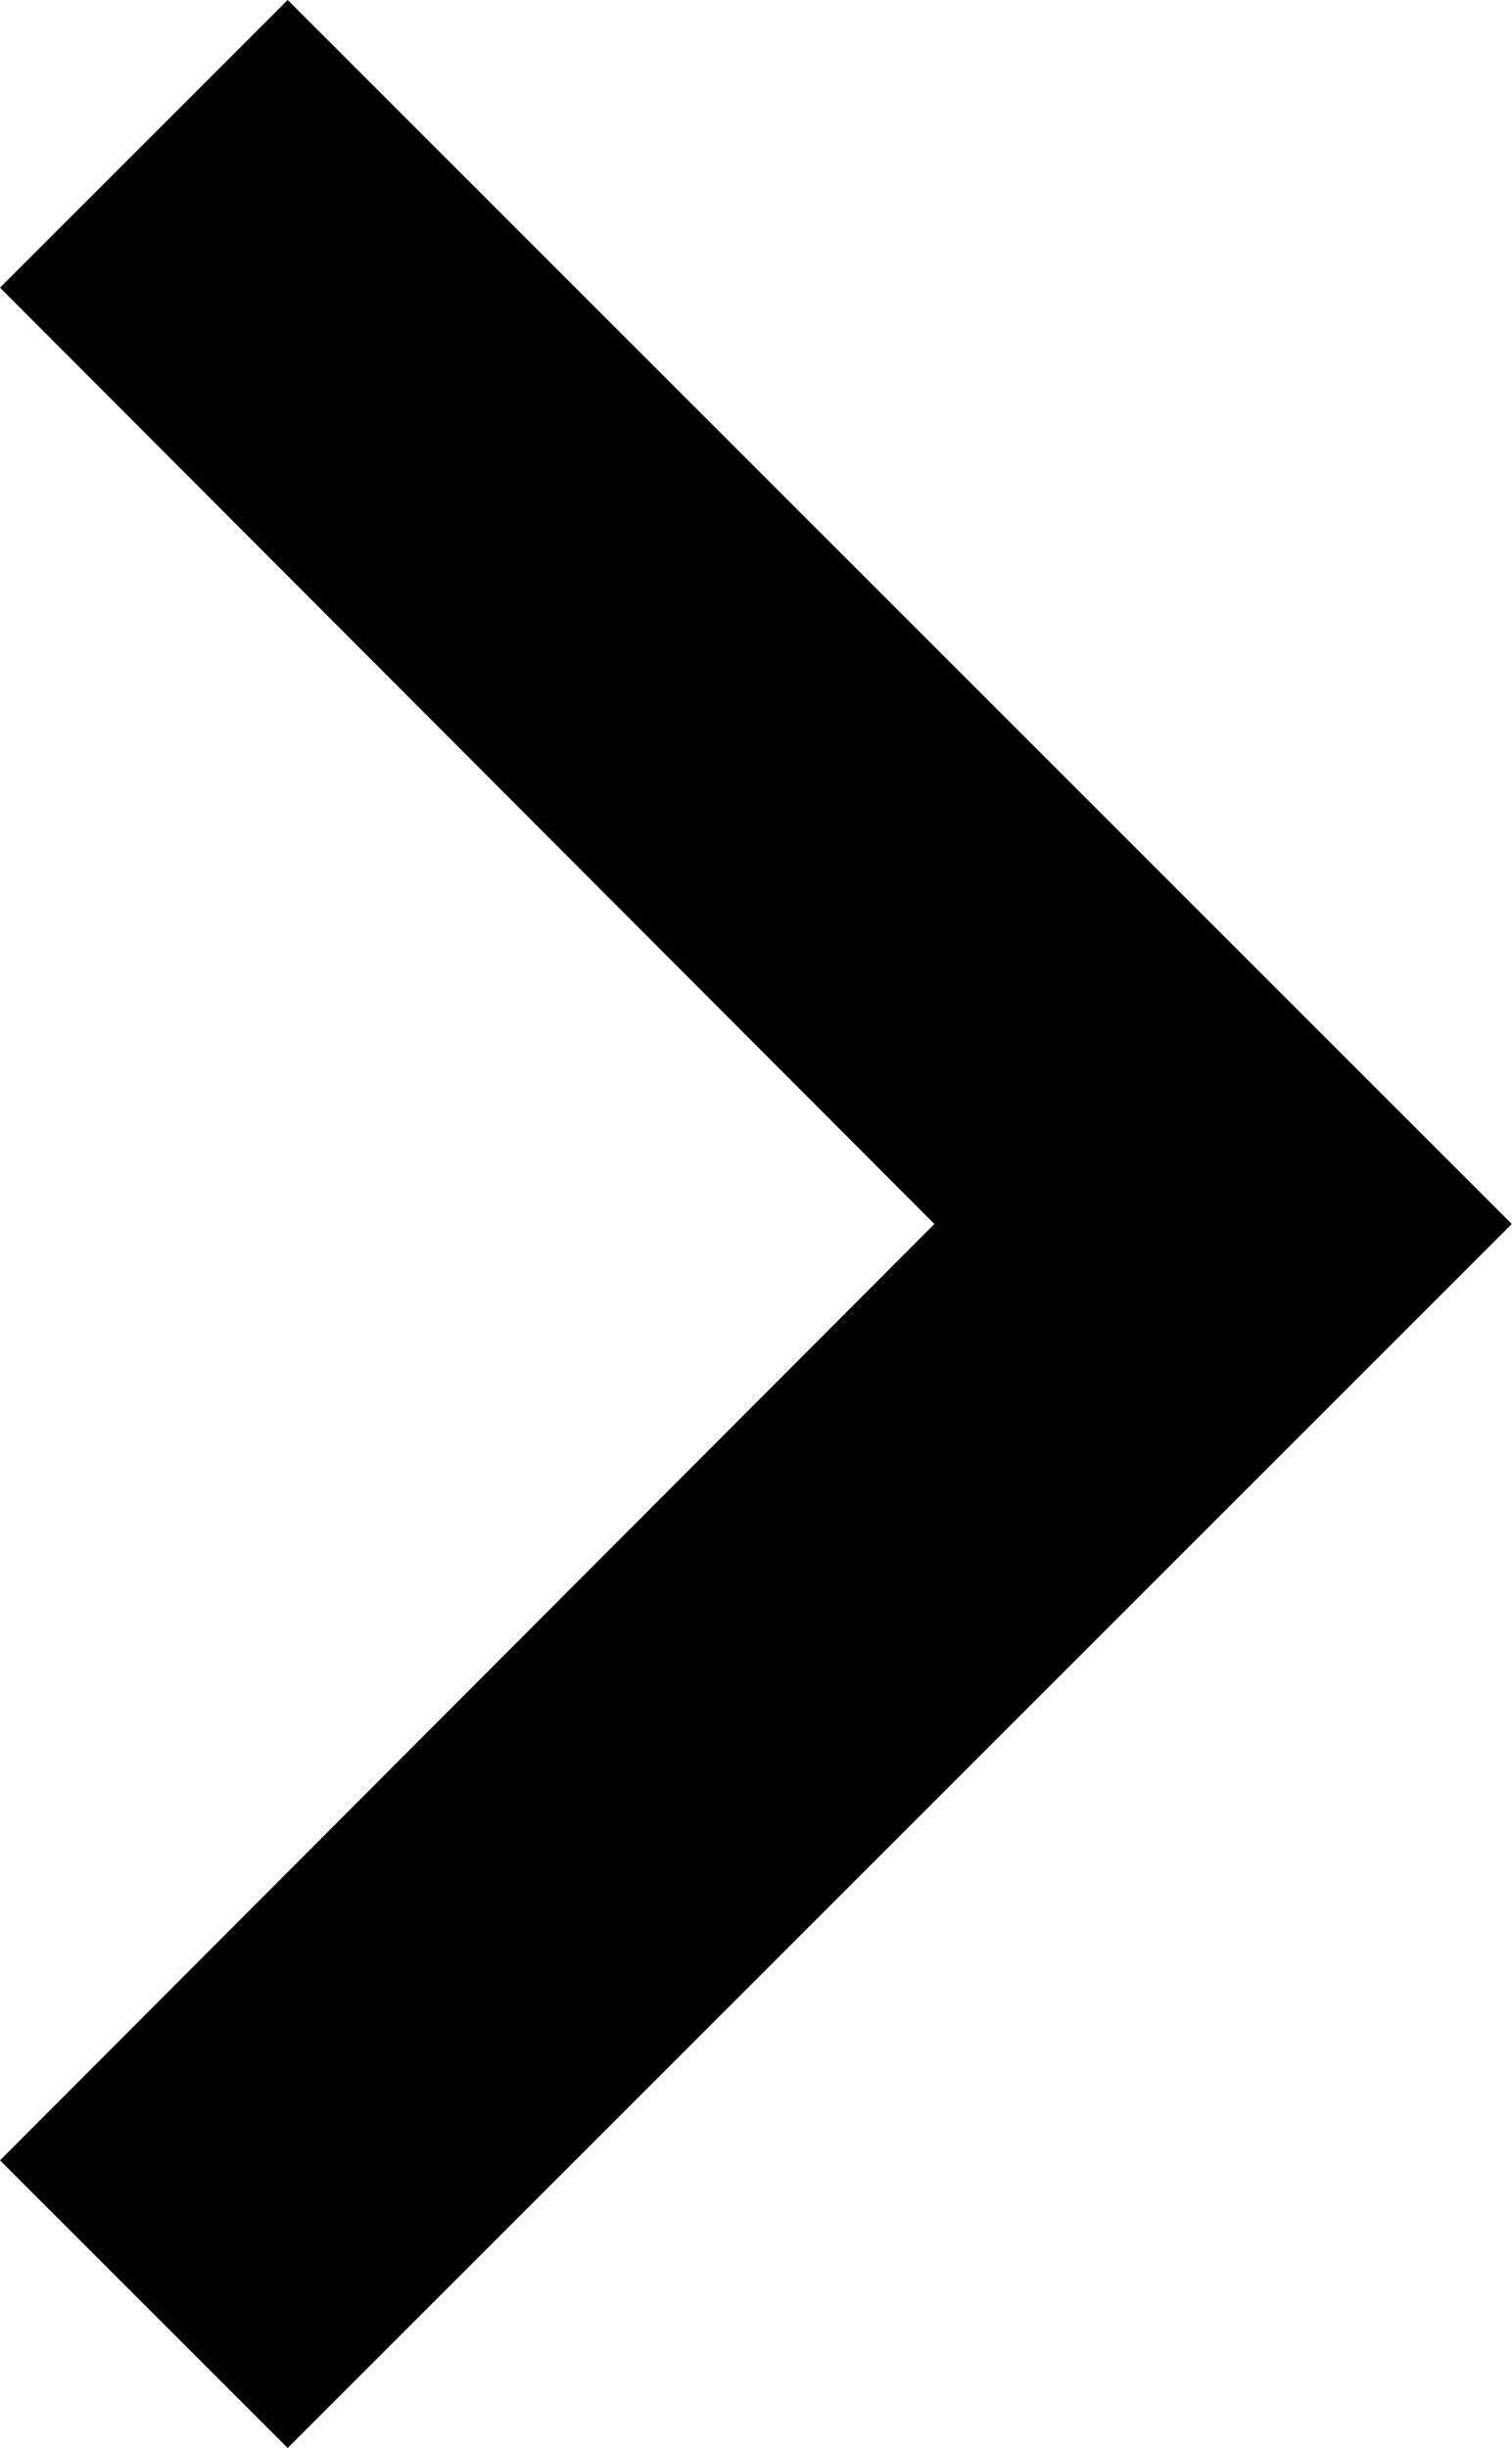
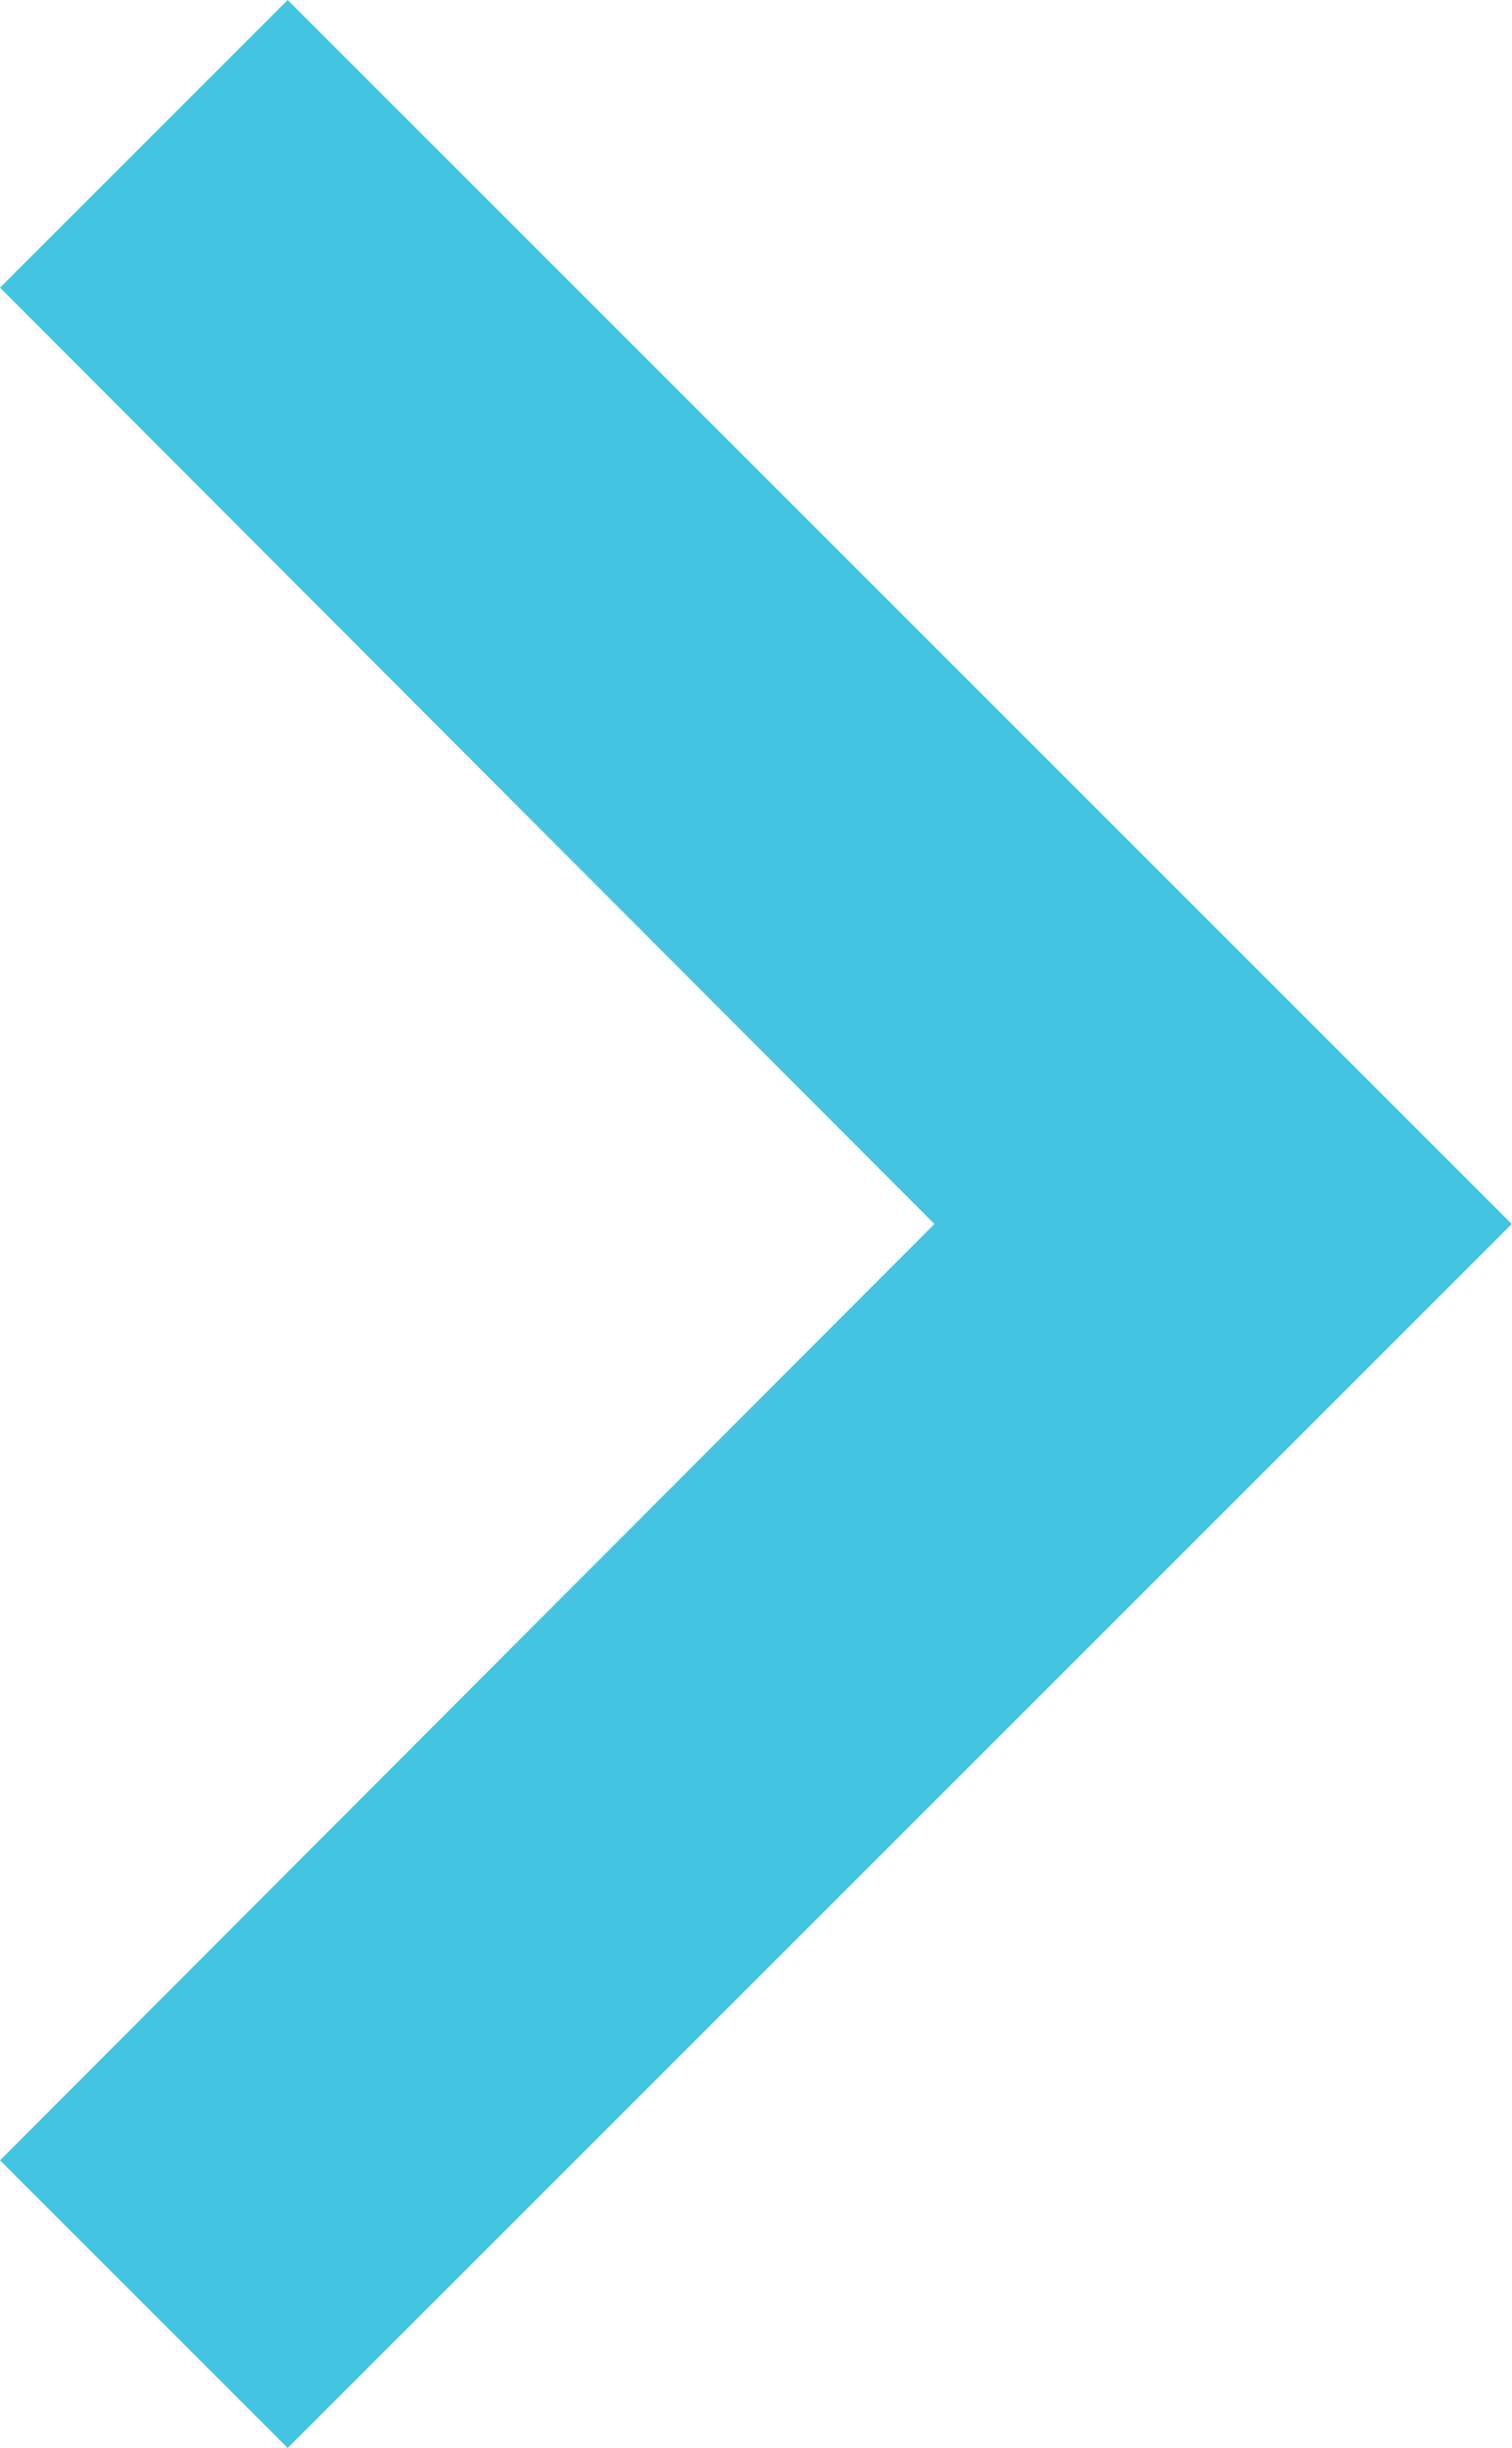
<svg xmlns="http://www.w3.org/2000/svg" width="7.41" height="12" viewBox="0 0 7.41 12">
-   <path id="chevron_right" data-name="chevron right" d="M10,6,8.59,7.41,13.17,12,8.59,16.59,10,18l6-6Z" transform="translate(-8.59 -6)" />
+   <path id="chevron_right" fill="#44C4E2" data-name="chevron right" d="M10,6,8.59,7.41,13.17,12,8.59,16.59,10,18l6-6Z" transform="translate(-8.59 -6)" />
</svg>
